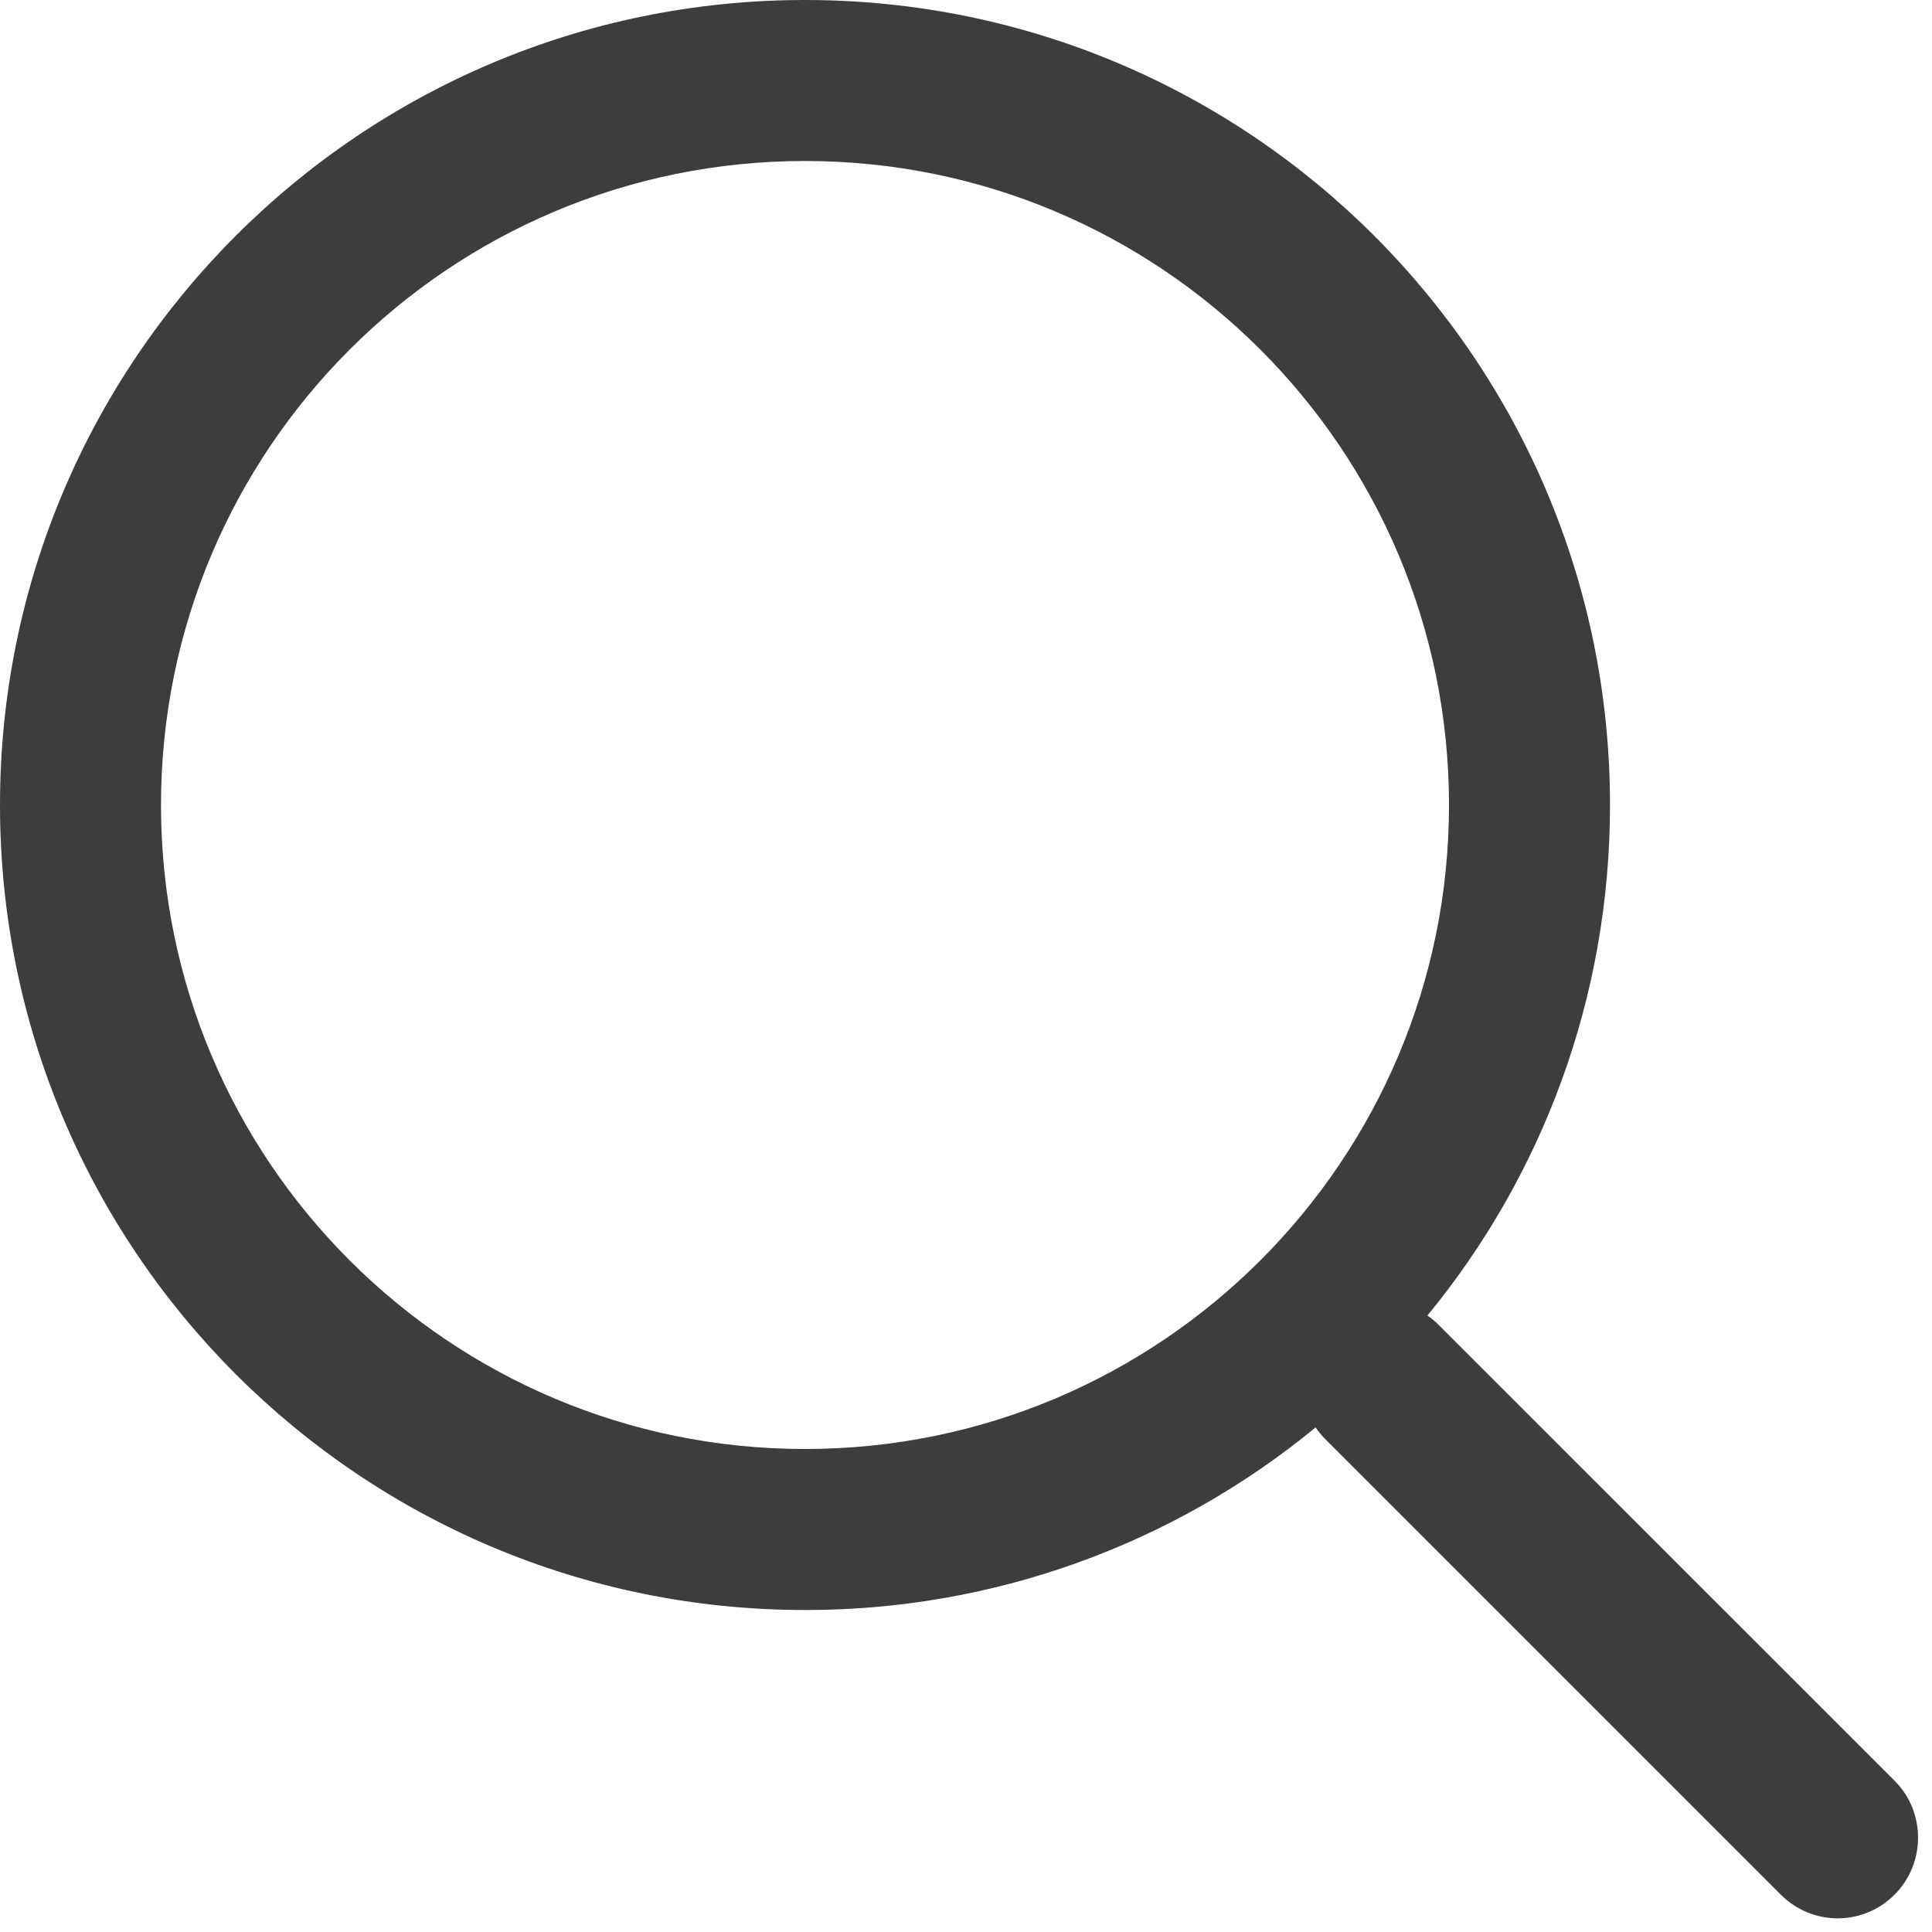
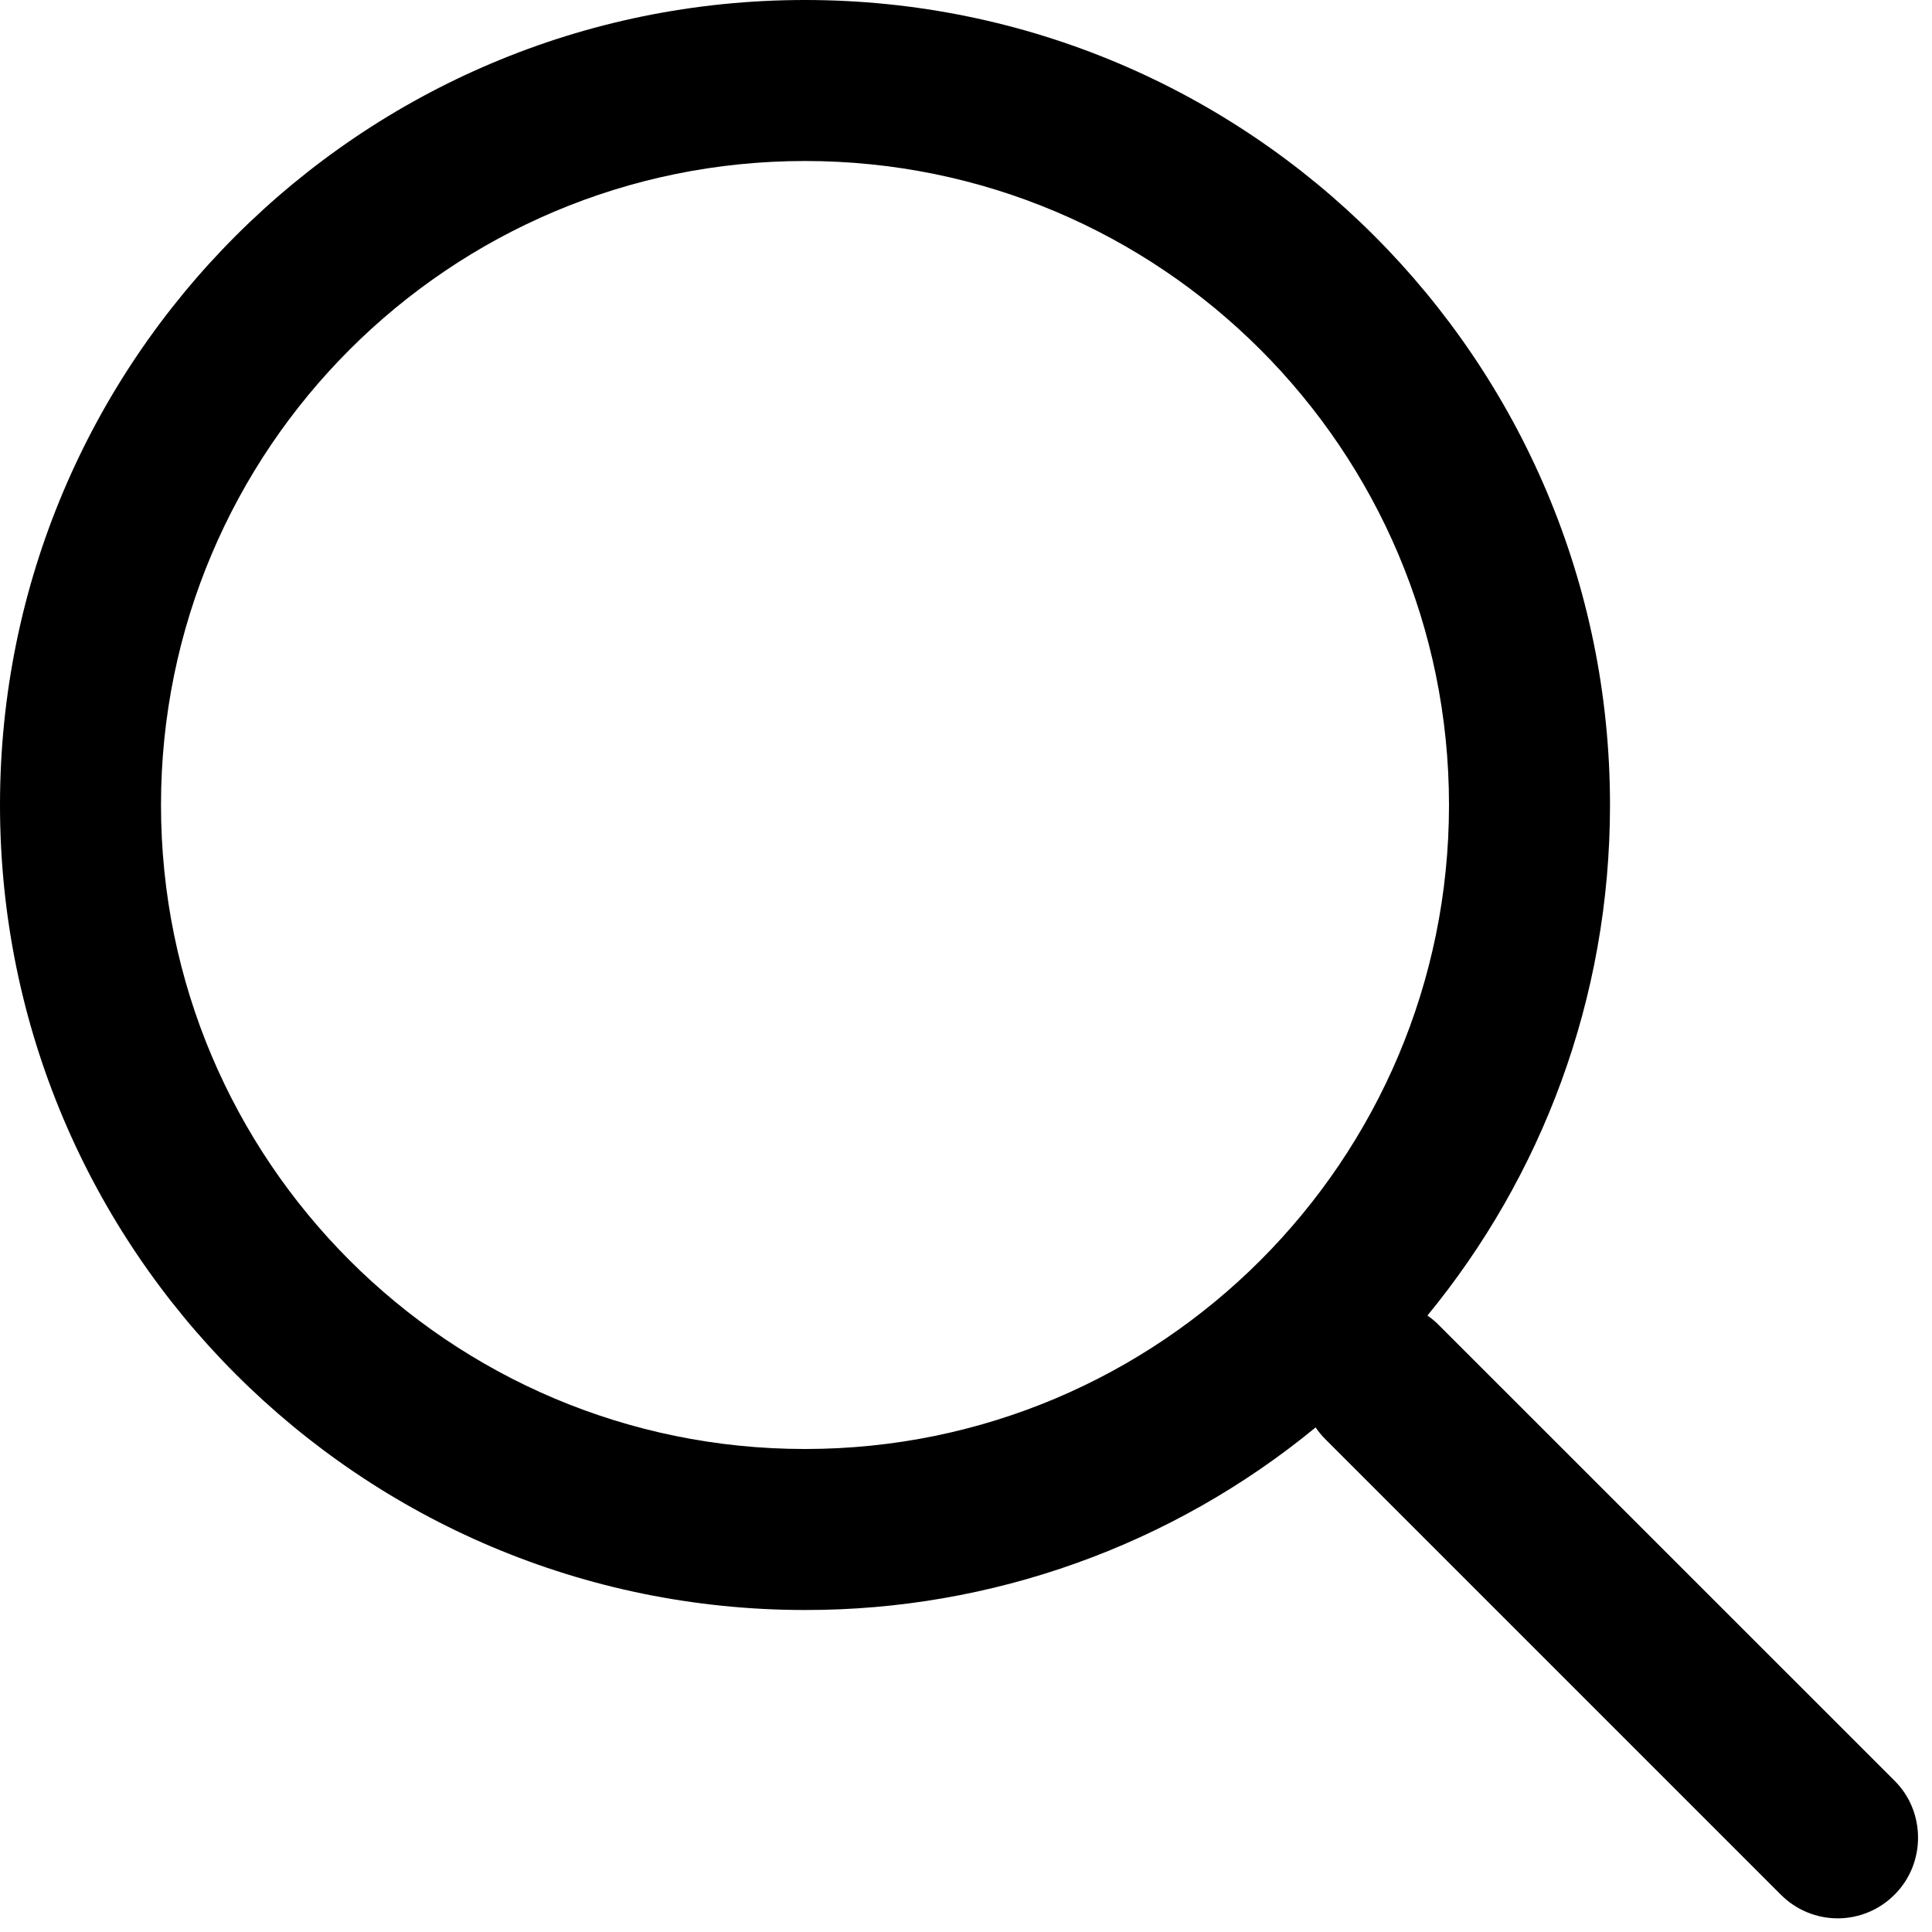
<svg xmlns="http://www.w3.org/2000/svg" t="1695112138446" class="icon" viewBox="0 0 1024 1024" version="1.1" p-id="4009" width="16" height="16">
-   <path d="M756.565 697.259c2.133 1.493 4.224 3.157 6.101 5.12l241.664 241.621c16.256 16.256 16.512 43.52-0.128 60.16a42.453 42.453 0 0 1-60.203 0.171l-241.664-241.664a41.429 41.429 0 0 1-5.035-6.101A424.917 424.917 0 0 1 426.667 853.333C191.019 853.333 0 662.315 0 426.667S191.019 0 426.667 0s426.667 191.019 426.667 426.667c0 102.699-36.267 196.949-96.768 270.592zM426.667 768a341.333 341.333 0 1 0 0-682.667 341.333 341.333 0 0 0 0 682.667z" fill="#3D3D3D" p-id="4010" />
+   <path d="M756.565 697.259c2.133 1.493 4.224 3.157 6.101 5.12l241.664 241.621c16.256 16.256 16.512 43.52-0.128 60.16a42.453 42.453 0 0 1-60.203 0.171l-241.664-241.664a41.429 41.429 0 0 1-5.035-6.101A424.917 424.917 0 0 1 426.667 853.333C191.019 853.333 0 662.315 0 426.667S191.019 0 426.667 0s426.667 191.019 426.667 426.667c0 102.699-36.267 196.949-96.768 270.592zM426.667 768a341.333 341.333 0 1 0 0-682.667 341.333 341.333 0 0 0 0 682.667z" p-id="4010" />
</svg>
